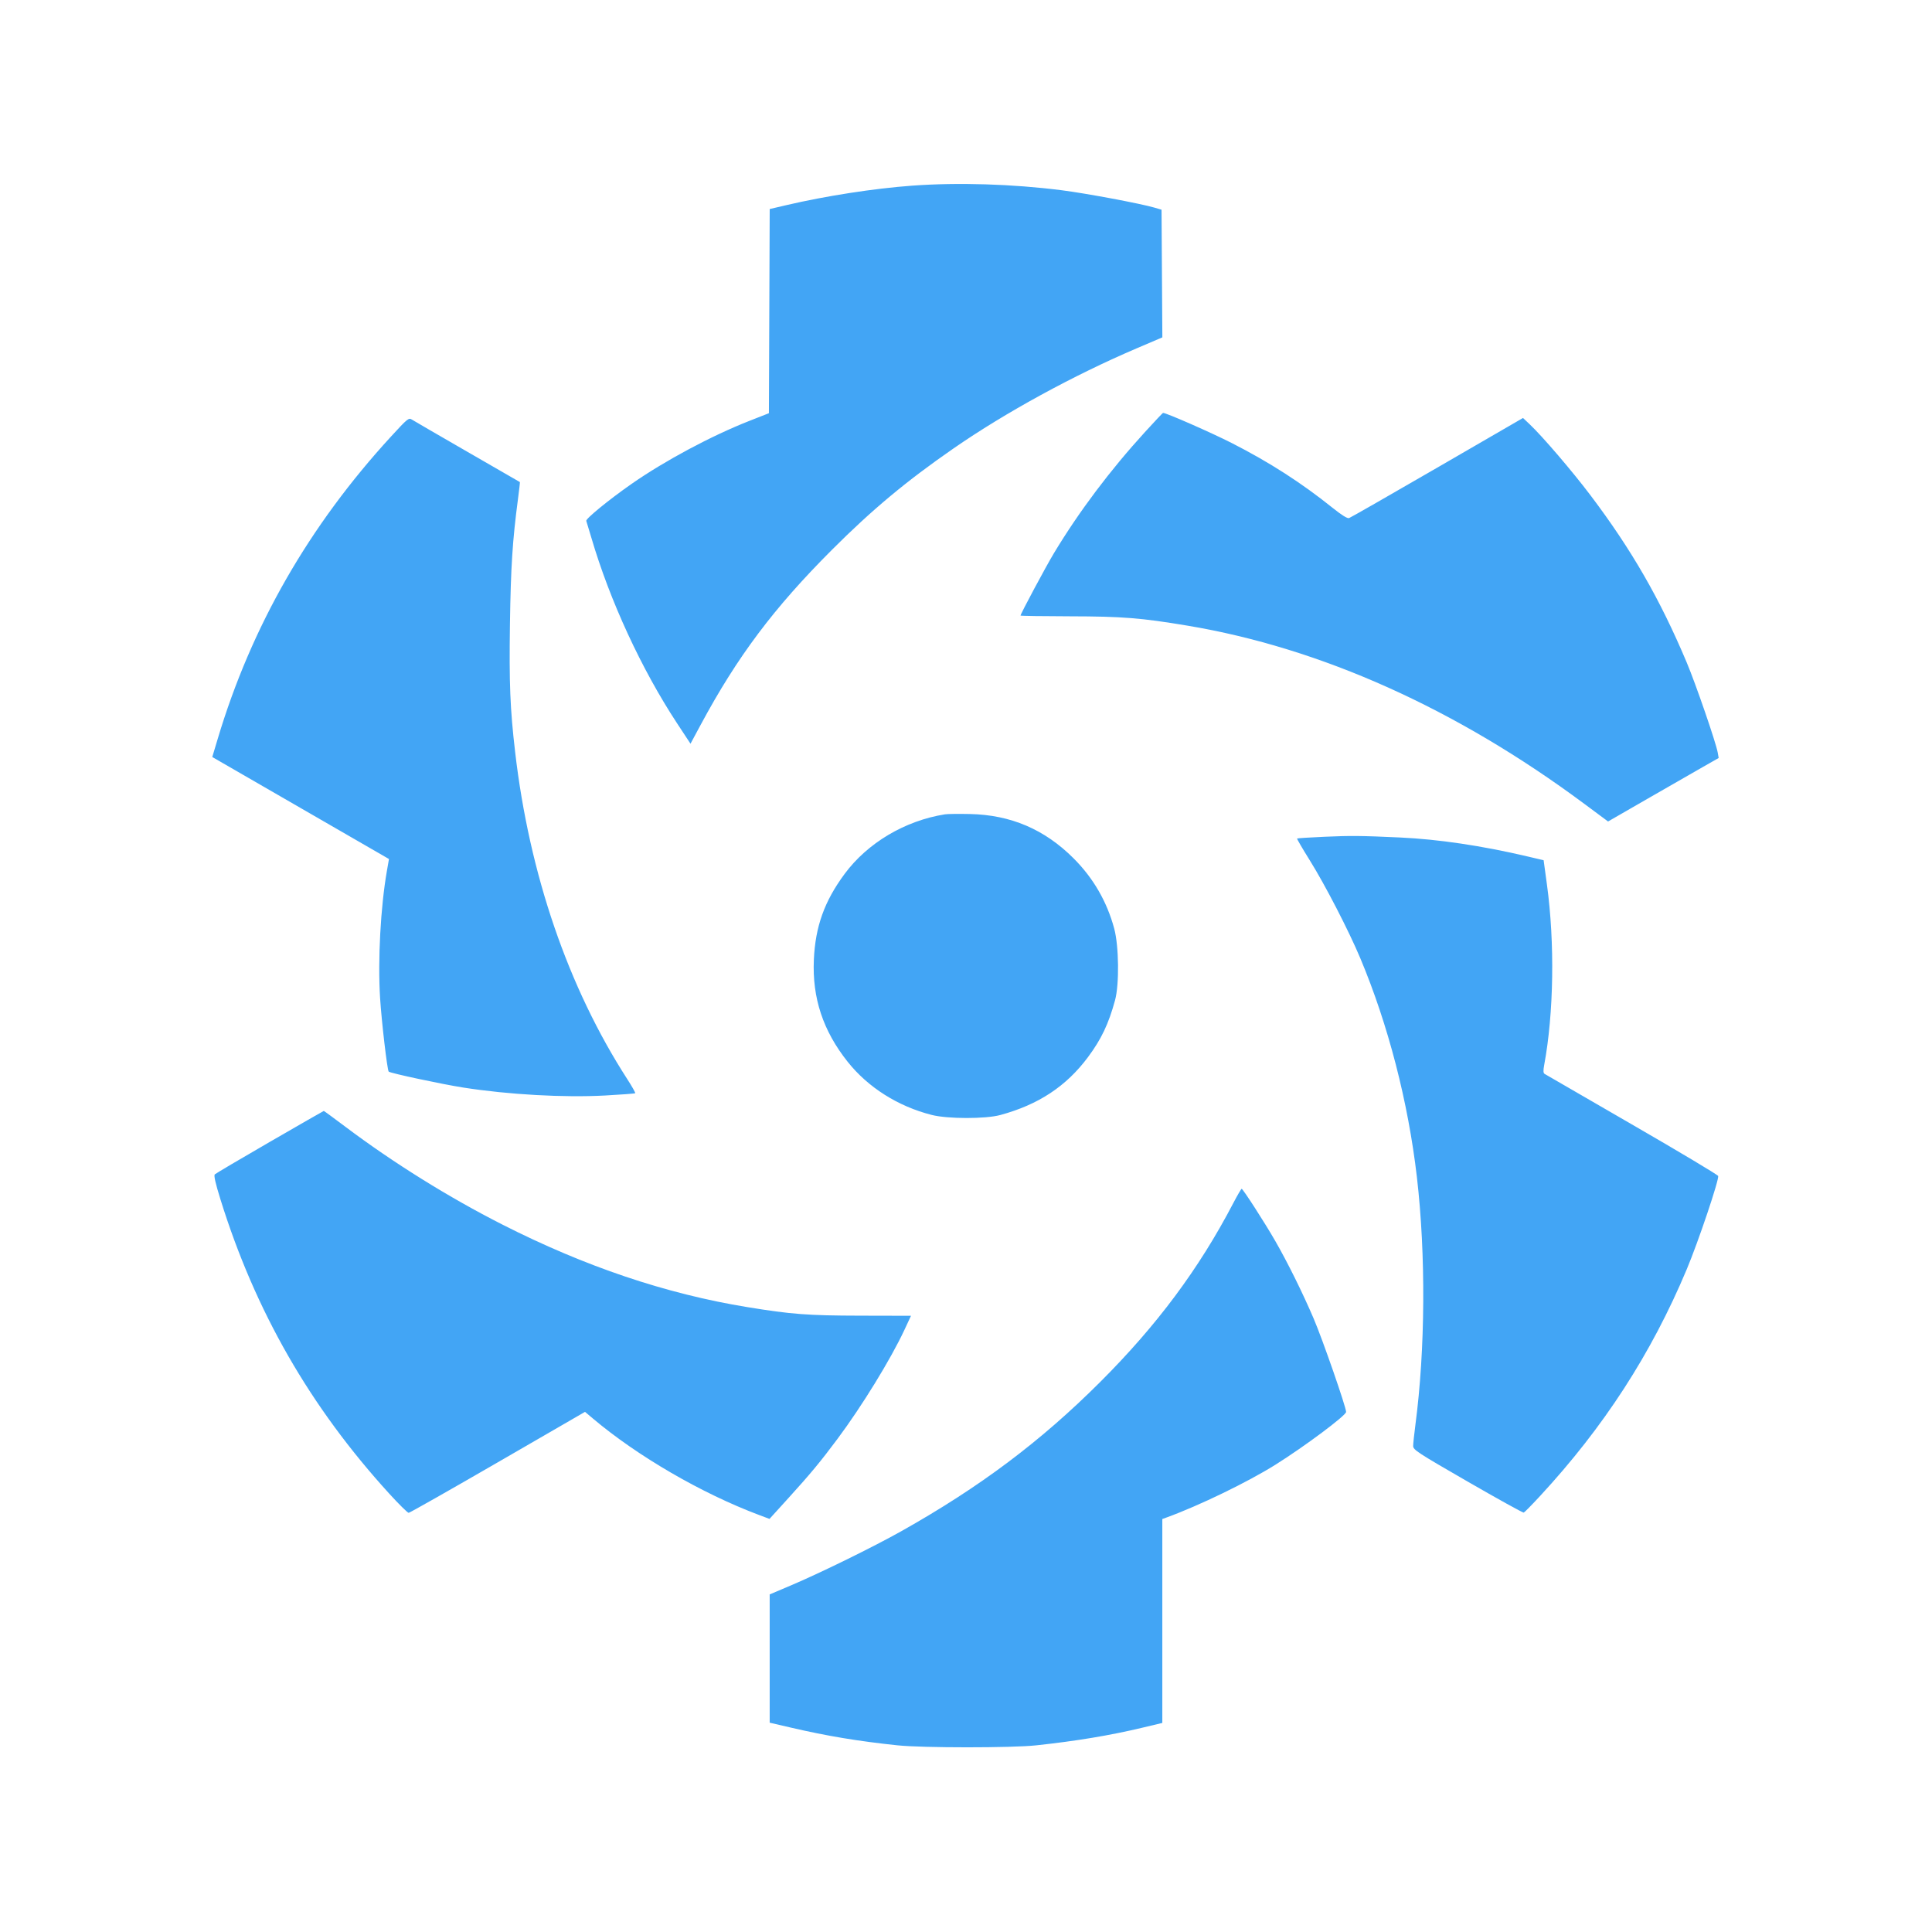
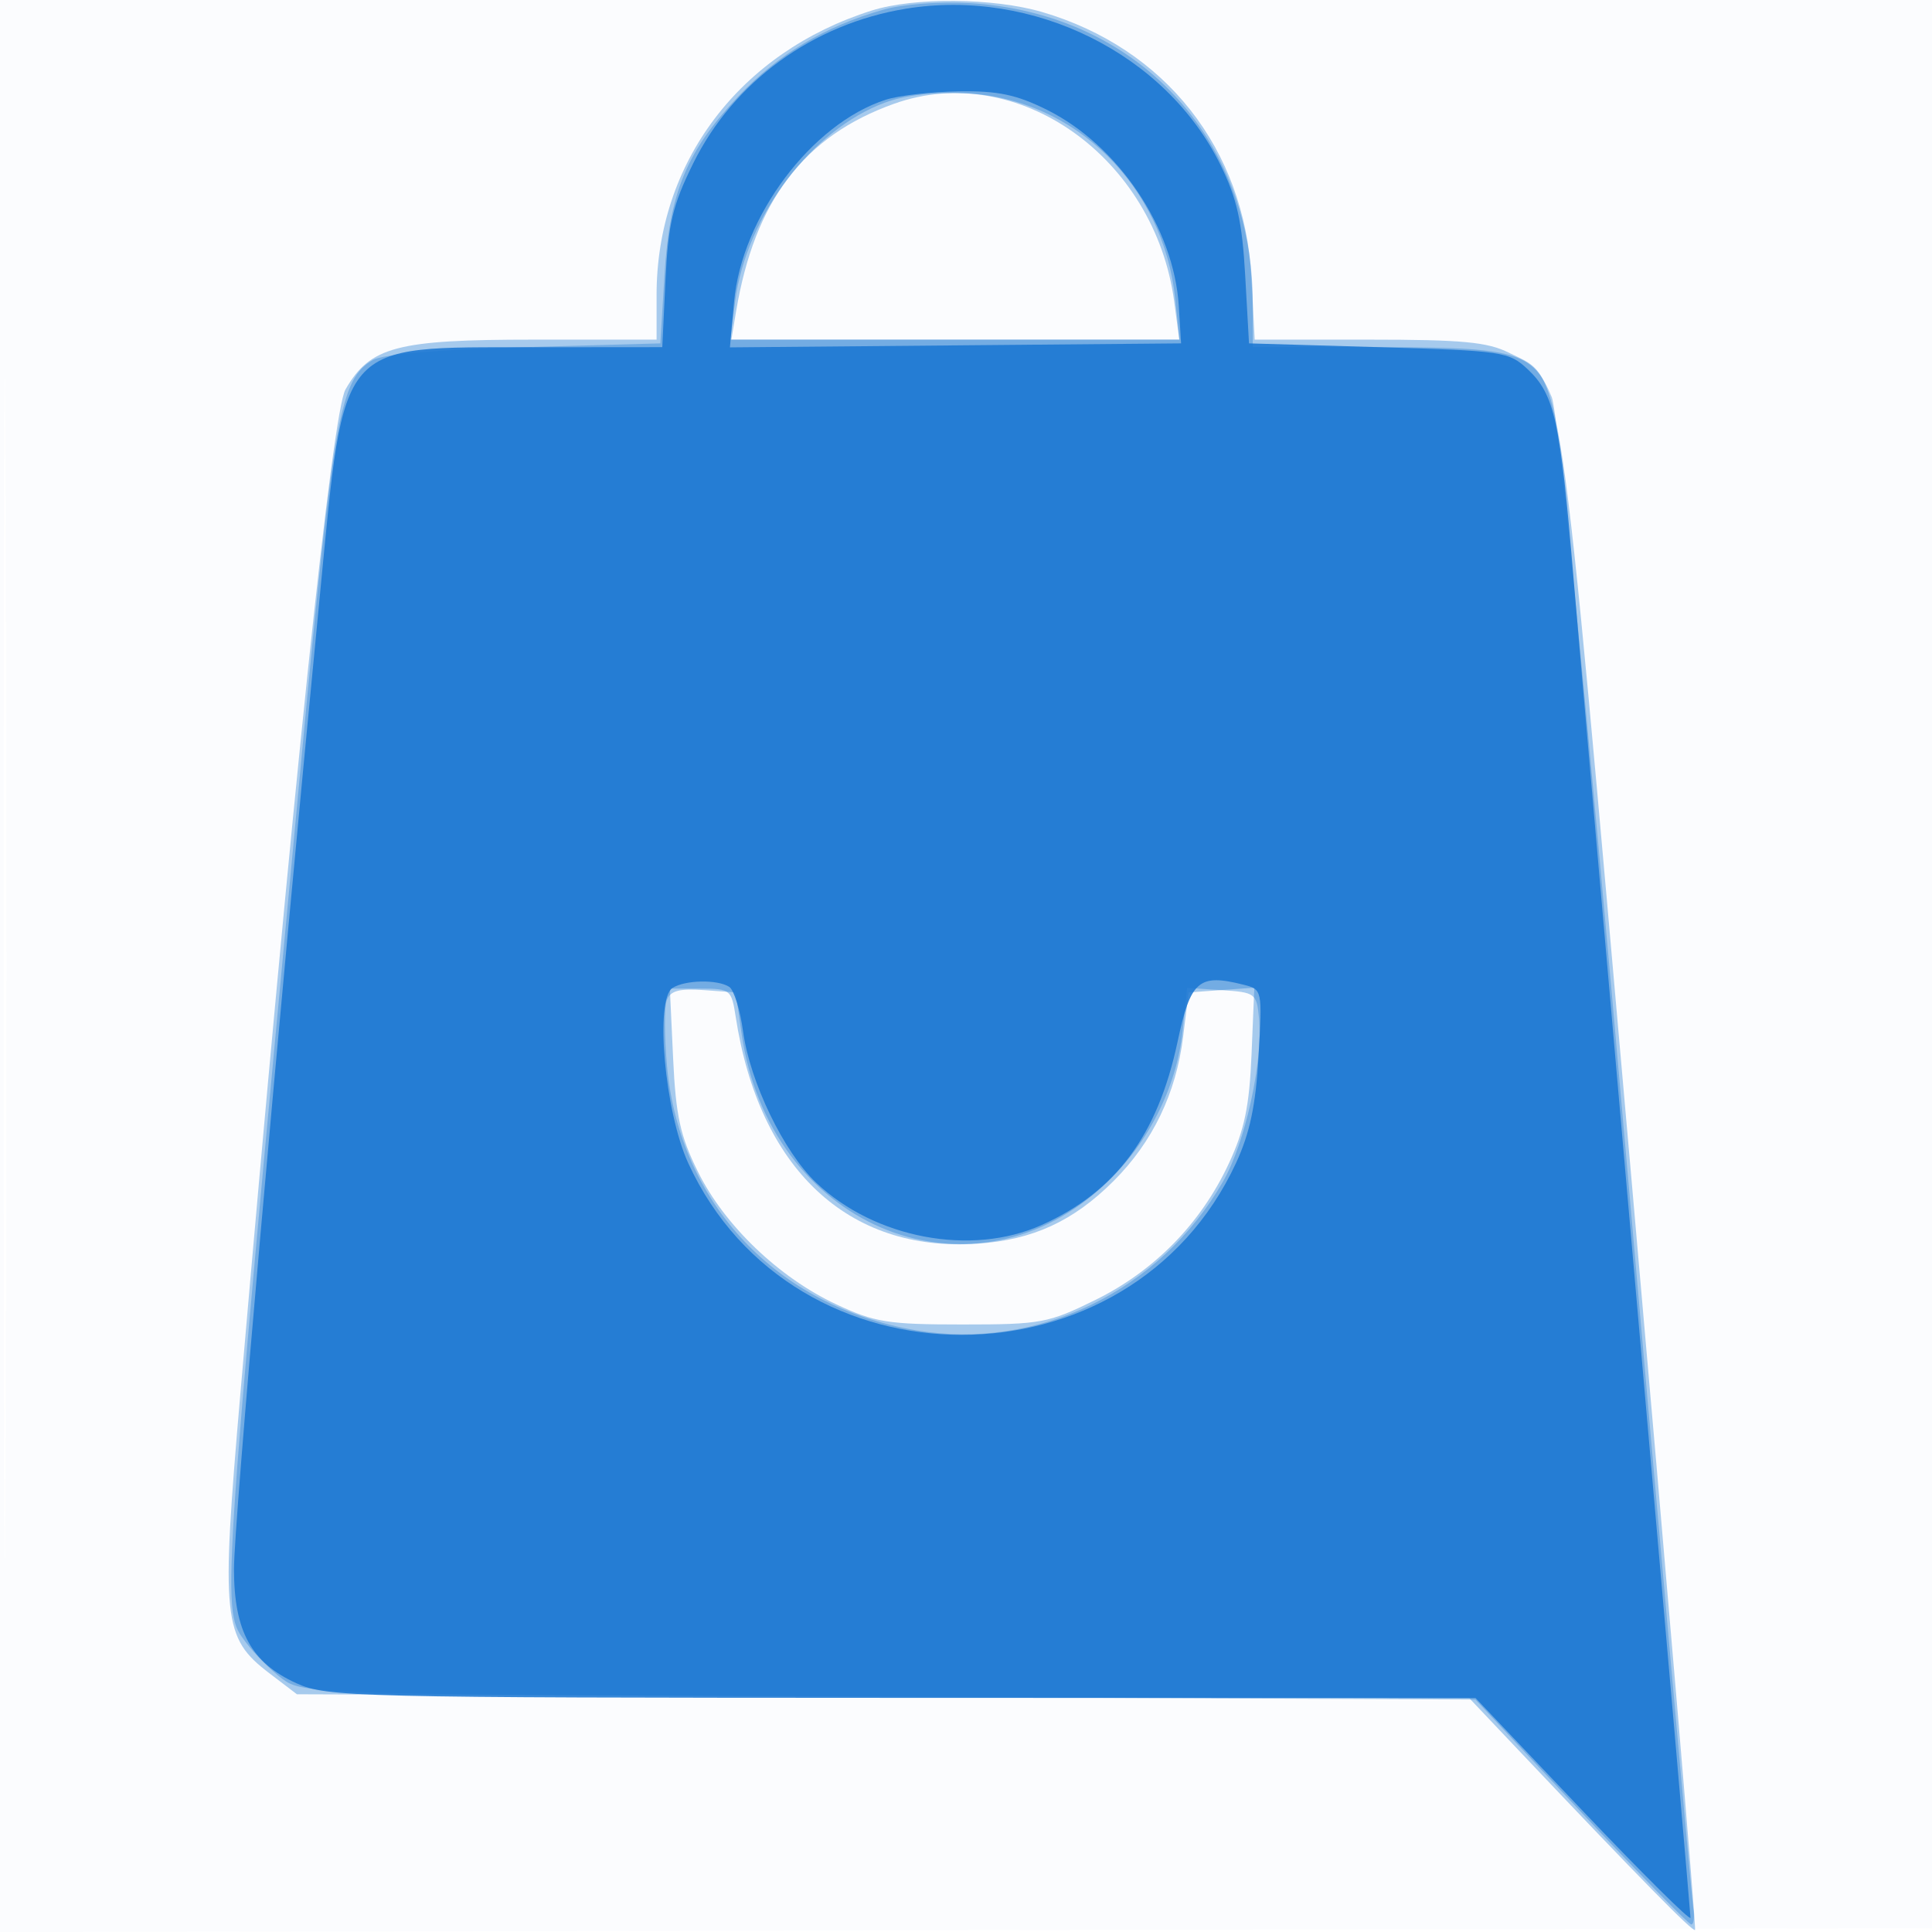
- <svg xmlns="http://www.w3.org/2000/svg" width="1240" height="1240">
-   <path d="M585.5 119.157c-24.392 1.775-55.454 6.582-80.743 12.495l-10.743 2.512-.257 65.522-.257 65.523-12.5 4.911c-24.453 9.608-54.301 25.574-75.692 40.488-14.402 10.041-29.52 22.393-29.025 23.713.243.648 1.692 5.443 3.22 10.655 11.868 40.48 32.267 84.639 55.173 119.442l8.503 12.917 6.683-12.417c23.502-43.672 46.807-74.722 84.066-112.002 25.738-25.754 47.825-44.173 78.072-65.109 33.386-23.108 77-46.934 117.761-64.332l16.261-6.94-.261-40.974-.261-40.973-4.5-1.319c-8.958-2.625-43.862-9.169-59.5-11.155-31.749-4.032-66.513-5.102-96-2.957M734.906 277.25c-22.472 24.627-42.334 51.05-58.443 77.75-5.099 8.45-21.464 39.014-21.462 40.083 0 .229 14.287.445 31.75.479 33.627.065 45.612 1.017 75.303 5.978 85.759 14.331 172.63 53.33 254.813 114.394l15.221 11.31 25.706-14.808c14.138-8.144 30.112-17.312 35.497-20.372l9.79-5.564-.61-3.5c-1.096-6.29-14.149-44.185-19.977-58-17.139-40.622-35.248-72.077-61.599-107-11.686-15.488-30.818-37.844-39.039-45.62l-4.356-4.119-55 31.858c-30.25 17.522-55.747 32.106-56.66 32.408-1.079.358-4.75-1.93-10.5-6.543-20.084-16.116-40.545-29.274-64.607-41.547C777.601 277.739 748.585 265 746.461 265c-.207 0-5.407 5.512-11.555 12.25m-483.911 2.889c-52.729 57.452-89.592 121.745-111.254 194.044l-3.501 11.683 56.707 32.735 56.706 32.734-1.326 7.583c-4.069 23.272-5.894 57.248-4.381 81.582.926 14.898 4.591 46.254 5.526 47.28.898.986 34.289 8.122 48.028 10.264 28.958 4.515 64.488 6.499 90.867 5.074 10.377-.56 19.07-1.222 19.319-1.471.248-.248-2.035-4.306-5.074-9.017-37.96-58.843-62.879-131.564-72.005-210.13-3.219-27.711-3.869-43.866-3.307-82.149.534-36.338 1.631-53.441 5.12-79.832.798-6.039 1.368-11.04 1.266-11.112-.102-.073-15.261-8.815-33.686-19.427-18.425-10.613-34.464-19.919-35.642-20.682-2.027-1.312-2.739-.735-13.363 10.841M606.5 522.653c-25.669 4.073-49.712 18.357-64.437 38.283-12.956 17.531-18.769 33.768-19.713 55.064-1.087 24.502 5.901 45.6 21.676 65.452 13.091 16.473 32.315 28.634 53.974 34.141 10.222 2.599 34.507 2.629 44 .054 24.469-6.637 42.328-18.418 56.253-37.107 8.576-11.511 13.261-21.347 17.403-36.54 2.782-10.202 2.502-34.762-.523-46-4.654-17.286-13.403-32.422-26.057-45.076-18.639-18.639-40.322-27.911-66.576-28.47-7.15-.152-14.35-.062-16 .199m243.676 14.396c-9.529.421-17.487.928-17.685 1.126-.198.198 3.43 6.427 8.061 13.843 9.872 15.805 25.076 45.255 32.515 62.982 17.89 42.628 30.726 92.267 36.33 140.5 5.776 49.707 5.41 110.661-.955 158.936-.793 6.015-1.442 12.144-1.442 13.62 0 2.476 2.712 4.248 35.027 22.888 19.264 11.113 35.44 20.059 35.946 19.88.506-.178 5.205-4.957 10.444-10.619 40.968-44.285 71.417-91.321 94.113-145.385 7.518-17.906 21.003-57.989 20.208-60.062-.302-.785-25.229-15.681-55.393-33.103-30.165-17.421-55.37-32.011-56.011-32.422-.843-.54-.908-2.132-.233-5.74 6.158-32.924 6.854-78.418 1.771-115.688l-2.141-15.695-10.616-2.49c-29.261-6.862-56.983-10.974-81.615-12.105-25.026-1.149-31.483-1.212-48.324-.466M173.193 732.877c-18.869 10.91-34.771 20.301-35.338 20.868-.708.708.416 5.685 3.59 15.893 22.372 71.955 57.534 133.26 108.468 189.112 6.144 6.737 11.715 12.235 12.379 12.217.665-.019 26.402-14.607 57.195-32.419l55.987-32.386 5.013 4.231c28.719 24.239 69.849 48.122 106.705 61.961l6.691 2.512 11.972-13.183c14.282-15.727 20.74-23.512 31.675-38.183 15.78-21.171 34.174-51.134 42.972-70l4.197-9-32.6-.072c-33.662-.073-44.236-.877-72.599-5.517-52.086-8.52-104.017-26.026-157-52.926-34.47-17.5-69.941-39.589-100.682-62.699-7.525-5.657-13.825-10.277-14-10.266-.175.011-15.756 8.946-34.625 19.857M791.52 772.25c-22.058 42.207-48.977 78.371-85.449 114.795-38.124 38.072-77.236 67.416-127.546 95.69-17.969 10.099-51.743 26.686-70.775 34.76l-13.75 5.834v82.327l13.75 3.194c23.233 5.395 43.059 8.689 68.25 11.336 16.09 1.691 73.361 1.705 89 .021 25.772-2.774 47.439-6.375 68.25-11.344l12.75-3.045V974.95l2.75-1.001c20.982-7.643 52.157-22.755 69.847-33.859 18.882-11.852 45.274-31.559 45.357-33.868.102-2.831-15.119-46.644-20.841-59.99-7.171-16.726-16.651-35.878-24.655-49.808-6.712-11.68-20.708-33.401-21.531-33.415-.315-.005-2.748 4.154-5.407 9.241" fill="#42a5f5" fill-rule="evenodd" />
+ <svg xmlns="http://www.w3.org/2000/svg" width="256" height="256">
+   <path fill-opacity=".016" d="M0 128.004v128.004l128.25-.254 128.25-.254.254-127.75L257.008 0H0v128.004m.485.496c0 70.4.119 99.053.265 63.672.146-35.38.146-92.98 0-128C.604 29.153.485 58.1.485 128.5" fill="#1976D2" fill-rule="evenodd" />
+   <path fill-opacity=".374" d="M115.5 1.399C98.017 6.928 87 21.497 87 39.089V45l-16.25.002c-18.21.001-21.696.922-24.968 6.594-1.768 3.064-7.052 53.533-13.926 133.011-2.596 30.012-2.35 32.389 3.848 37.117l3.64 2.776 77.681.268 77.681.268 6.849 7.232c15.842 16.73 22.749 23.761 23.047 23.463.175-.174-3.654-45.377-8.508-100.451-9.698-110.04-8.934-104.899-16.128-108.528-2.844-1.435-6.182-1.749-18.591-1.75L166.251 45l-.435-8.25c-.899-17.048-11.428-30.39-27.748-35.162-6.417-1.876-16.953-1.965-22.568-.189m2.979 12.346C106.508 18.019 99.998 26.57 97.538 41.25L96.909 45H156.258l-.663-4.996c-2.543-19.172-20.796-32.086-37.116-26.259M89.193 140.25c.357 7.623.936 10.266 3.296 15.028 3.515 7.094 10.699 13.983 18.293 17.542 5.118 2.399 6.875 2.68 16.739 2.68 10.413 0 11.385-.179 17.623-3.25 7.836-3.858 13.983-10.142 17.68-18.075 2.072-4.447 2.724-7.582 3.012-14.487l.368-8.813-4.352.313-4.352.312-.733 5.898c-.928 7.472-4.047 13.936-9.215 19.097-5.34 5.333-10.718 7.804-18.068 8.301-17.104 1.157-28.905-9.924-31.998-30.046-.557-3.625-.712-3.75-4.651-3.75h-4.074l.432 9.25" fill="#1976D2" fill-rule="evenodd" />
+   <path fill-opacity=".363" d="M117 1.296c-7.716 2.211-13.894 5.899-19.099 11.402-6.932 7.33-9.193 12.788-9.858 23.802l-.543 9-18 .5c-11.182.311-18.784.95-20.071 1.689-4.351 2.499-5.215 7.269-9.39 51.811-10.824 115.496-10.713 113.742-7.477 118.1 1.134 1.527 3.304 3.704 4.823 4.838 2.723 2.034 3.821 2.067 80.438 2.413l77.677.352 13.995 14.898c7.697 8.195 14.272 14.899 14.611 14.899.339 0 .452-1.012.25-2.25-.201-1.237-4.199-46.05-8.883-99.584-5.285-60.407-9.025-98.552-9.858-100.545-2.512-6.011-4.638-6.621-23.08-6.621H166v-5.79C166 18.126 150.521 1.7 128.5.415c-4.015-.234-8.919.141-11.5.881m.275 12.297c-9.705 3.576-18.357 15.009-19.845 26.22L96.742 45h59.538l-.554-5.363c-1.548-14.999-13.229-26.527-27.626-27.263-4.272-.219-8.091.211-10.825 1.219M88.354 132.519c-.345.899-.328 4.863.036 8.808 1.681 18.177 14.509 31.78 32.949 34.938 16.035 2.747 32.378-5.161 40.713-19.7 2.959-5.159 5.323-15.92 4.77-21.704-.31-3.23-.501-3.373-4.927-3.66l-4.605-.299-.585 5.666c-.795 7.706-4.799 15.432-10.785 20.814-17.854 16.052-44.046 4.826-47.657-20.425l-.781-5.457-4.25-.308c-3.205-.232-4.405.094-4.878 1.327" fill="#1976D2" fill-rule="evenodd" />
+   <path fill-opacity=".86" d="M120.043 1.154c-12.344 2.011-22.858 9.661-28.204 20.522-2.724 5.532-3.302 7.973-3.659 15.447L87.755 46l-17.127.015c-26.036.022-24.929-1.256-28.214 32.587C36.523 139.286 31 201.877 31.004 207.919c.004 8.222 2.292 12.405 8.267 15.117 4.05 1.839 7.447 1.921 80.235 1.942l76.006.022 14.244 14.987c7.834 8.242 14.244 14.6 14.244 14.127 0-.472-3.148-36.578-6.996-80.236-3.848-43.658-7.678-87.478-8.511-97.378-1.748-20.786-2.502-24.219-6.054-27.56-2.492-2.344-3.272-2.46-19.767-2.94l-17.172-.5-.506-9c-.4-7.114-1.083-10.179-3.262-14.625-7.222-14.737-24.798-23.473-41.689-20.721m-2.671 12.058c-9.827 3.165-19.083 15.508-20.108 26.814l-.545 6.004 29.891-.265 29.89-.265-.31-5c-.638-10.267-8.021-21.244-17.451-25.943-4.043-2.015-6.522-2.535-11.685-2.455-3.605.056-7.962.556-9.682 1.11M89.119 130.905c-2.374 1.504-1.041 16.414 2.076 23.215 13.904 30.341 58.519 30.341 72.578 0 1.842-3.975 2.624-7.684 2.996-14.197.5-8.777.491-8.82-2.032-9.453-5.907-1.482-6.979-.549-8.706 7.578-2.634 12.394-8.188 19.875-18.031 24.284-9.311 4.171-22.075 1.764-29.872-5.633-4.276-4.058-8.755-13.337-9.666-20.027-.387-2.845-1.212-5.503-1.833-5.907-1.544-1.005-5.828-.925-7.51.14" fill="#1976D2" fill-rule="evenodd" />
</svg>
